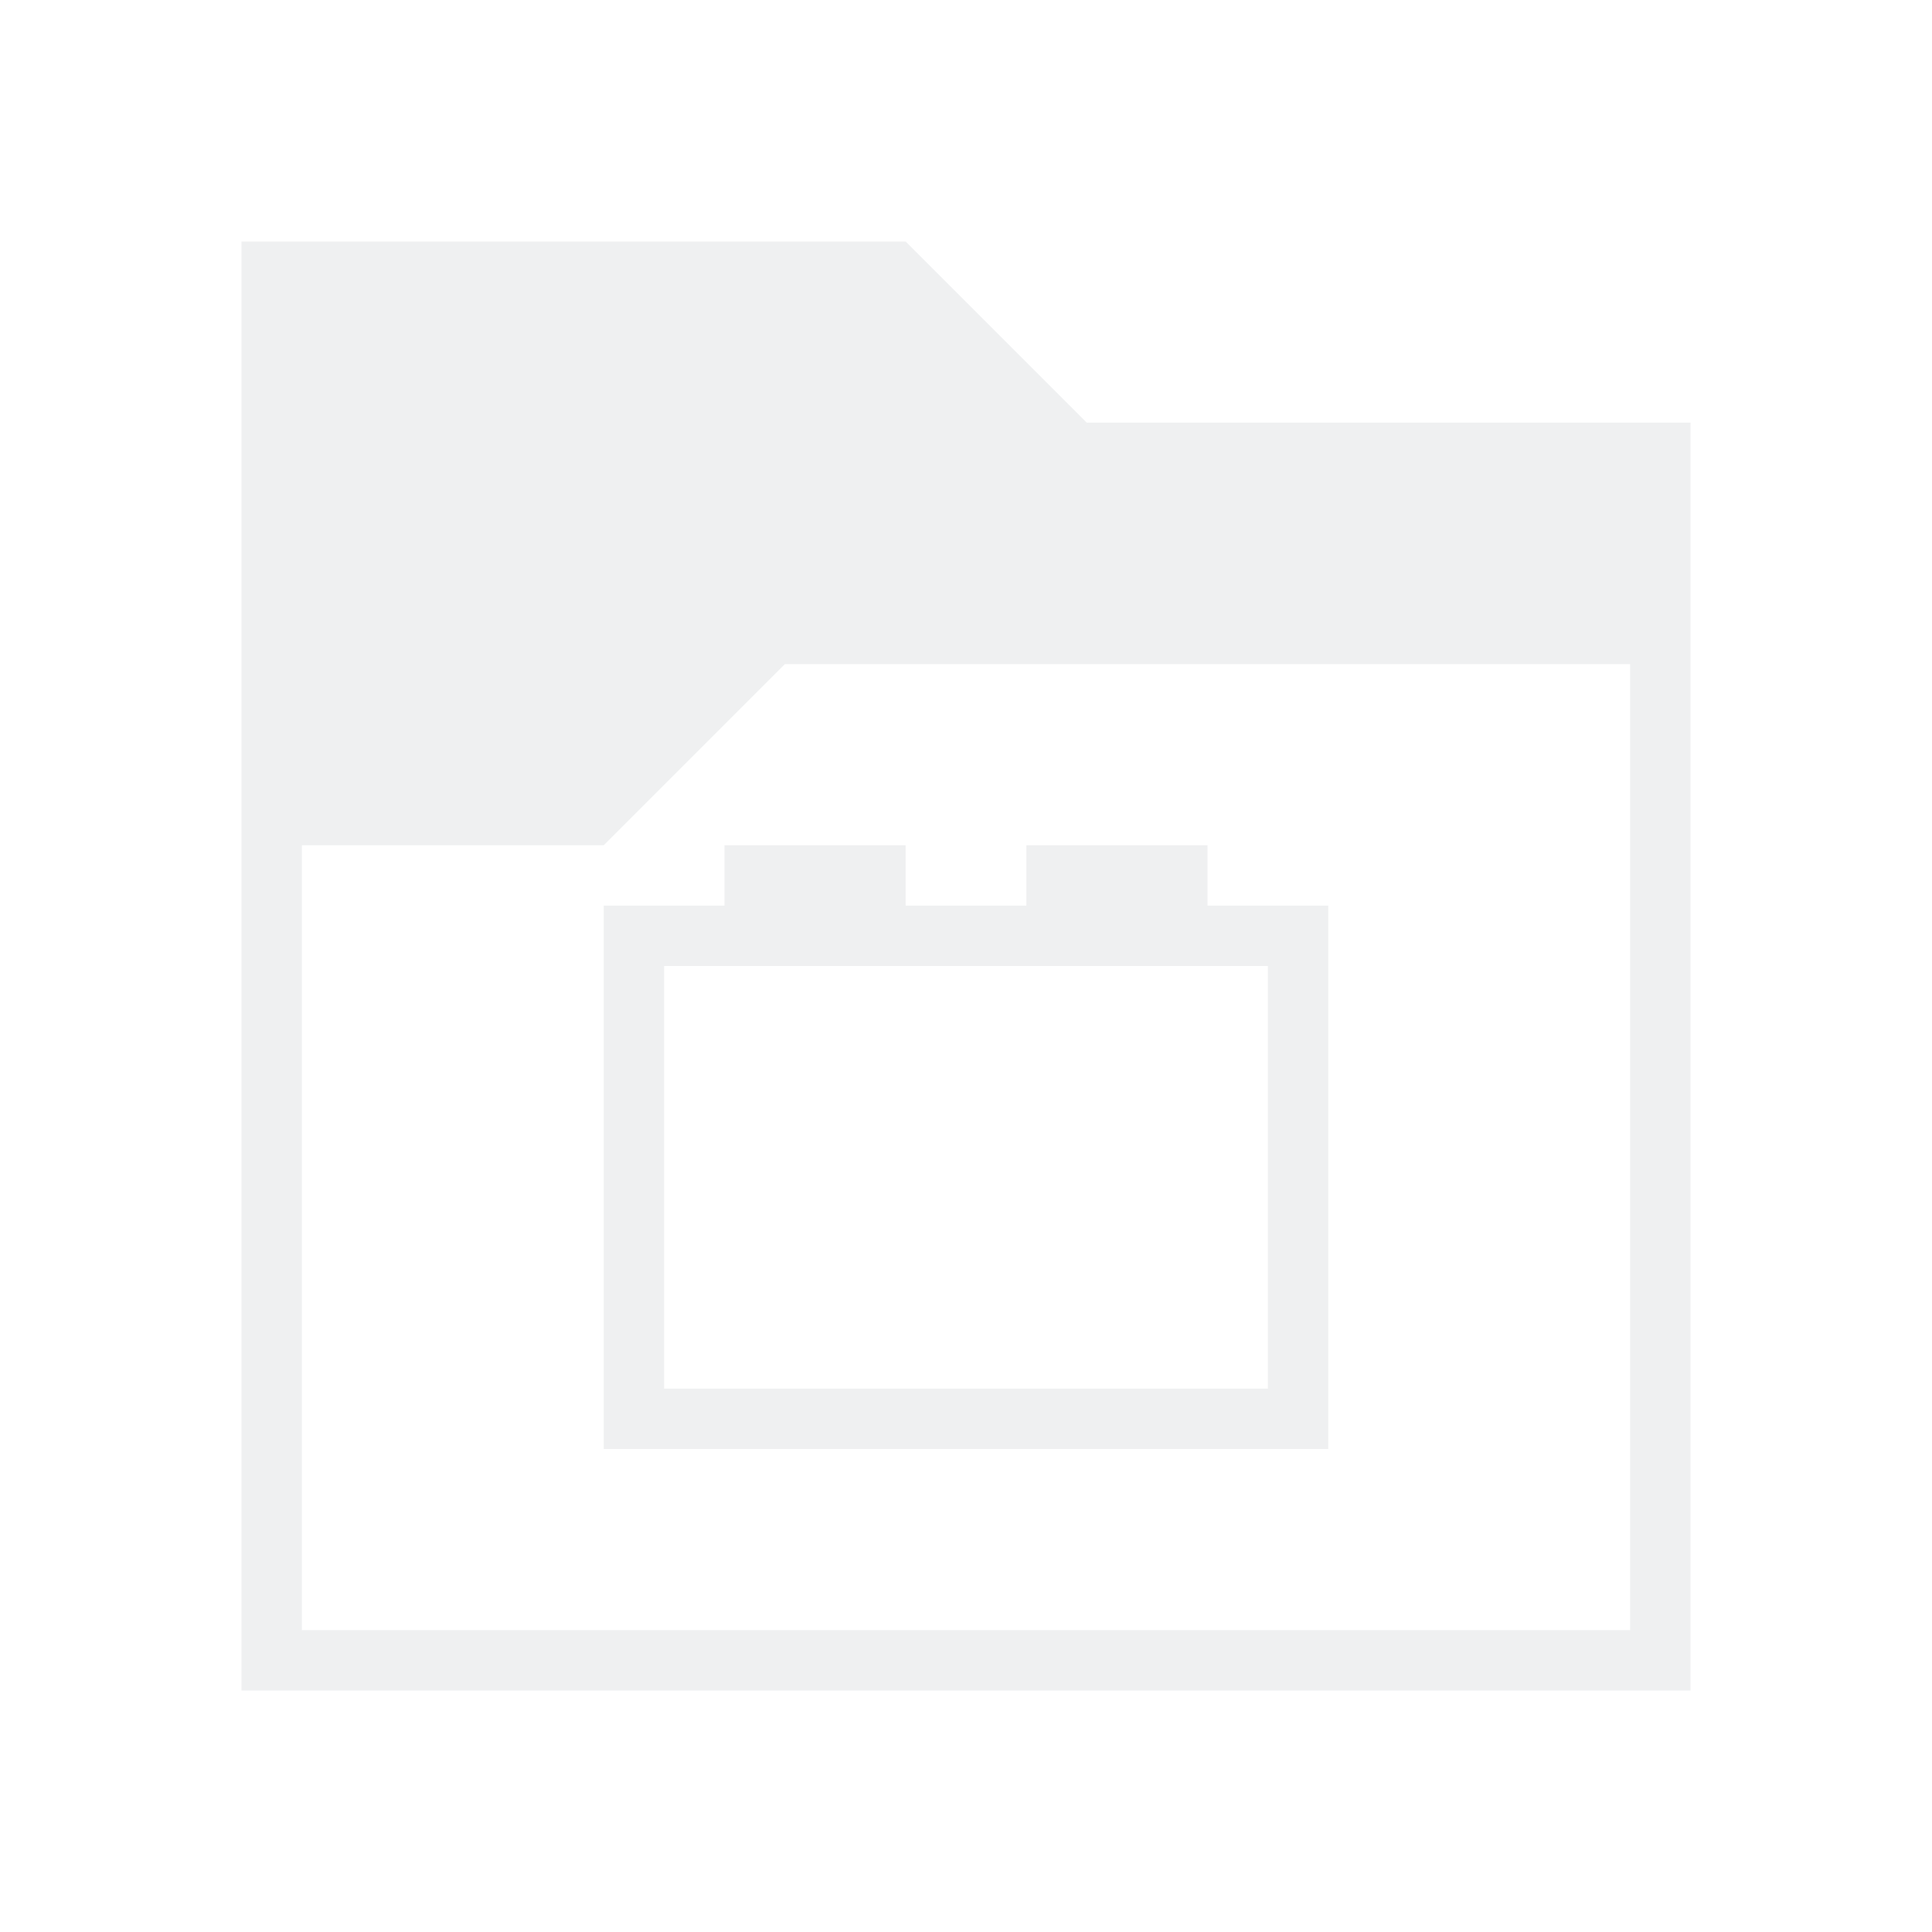
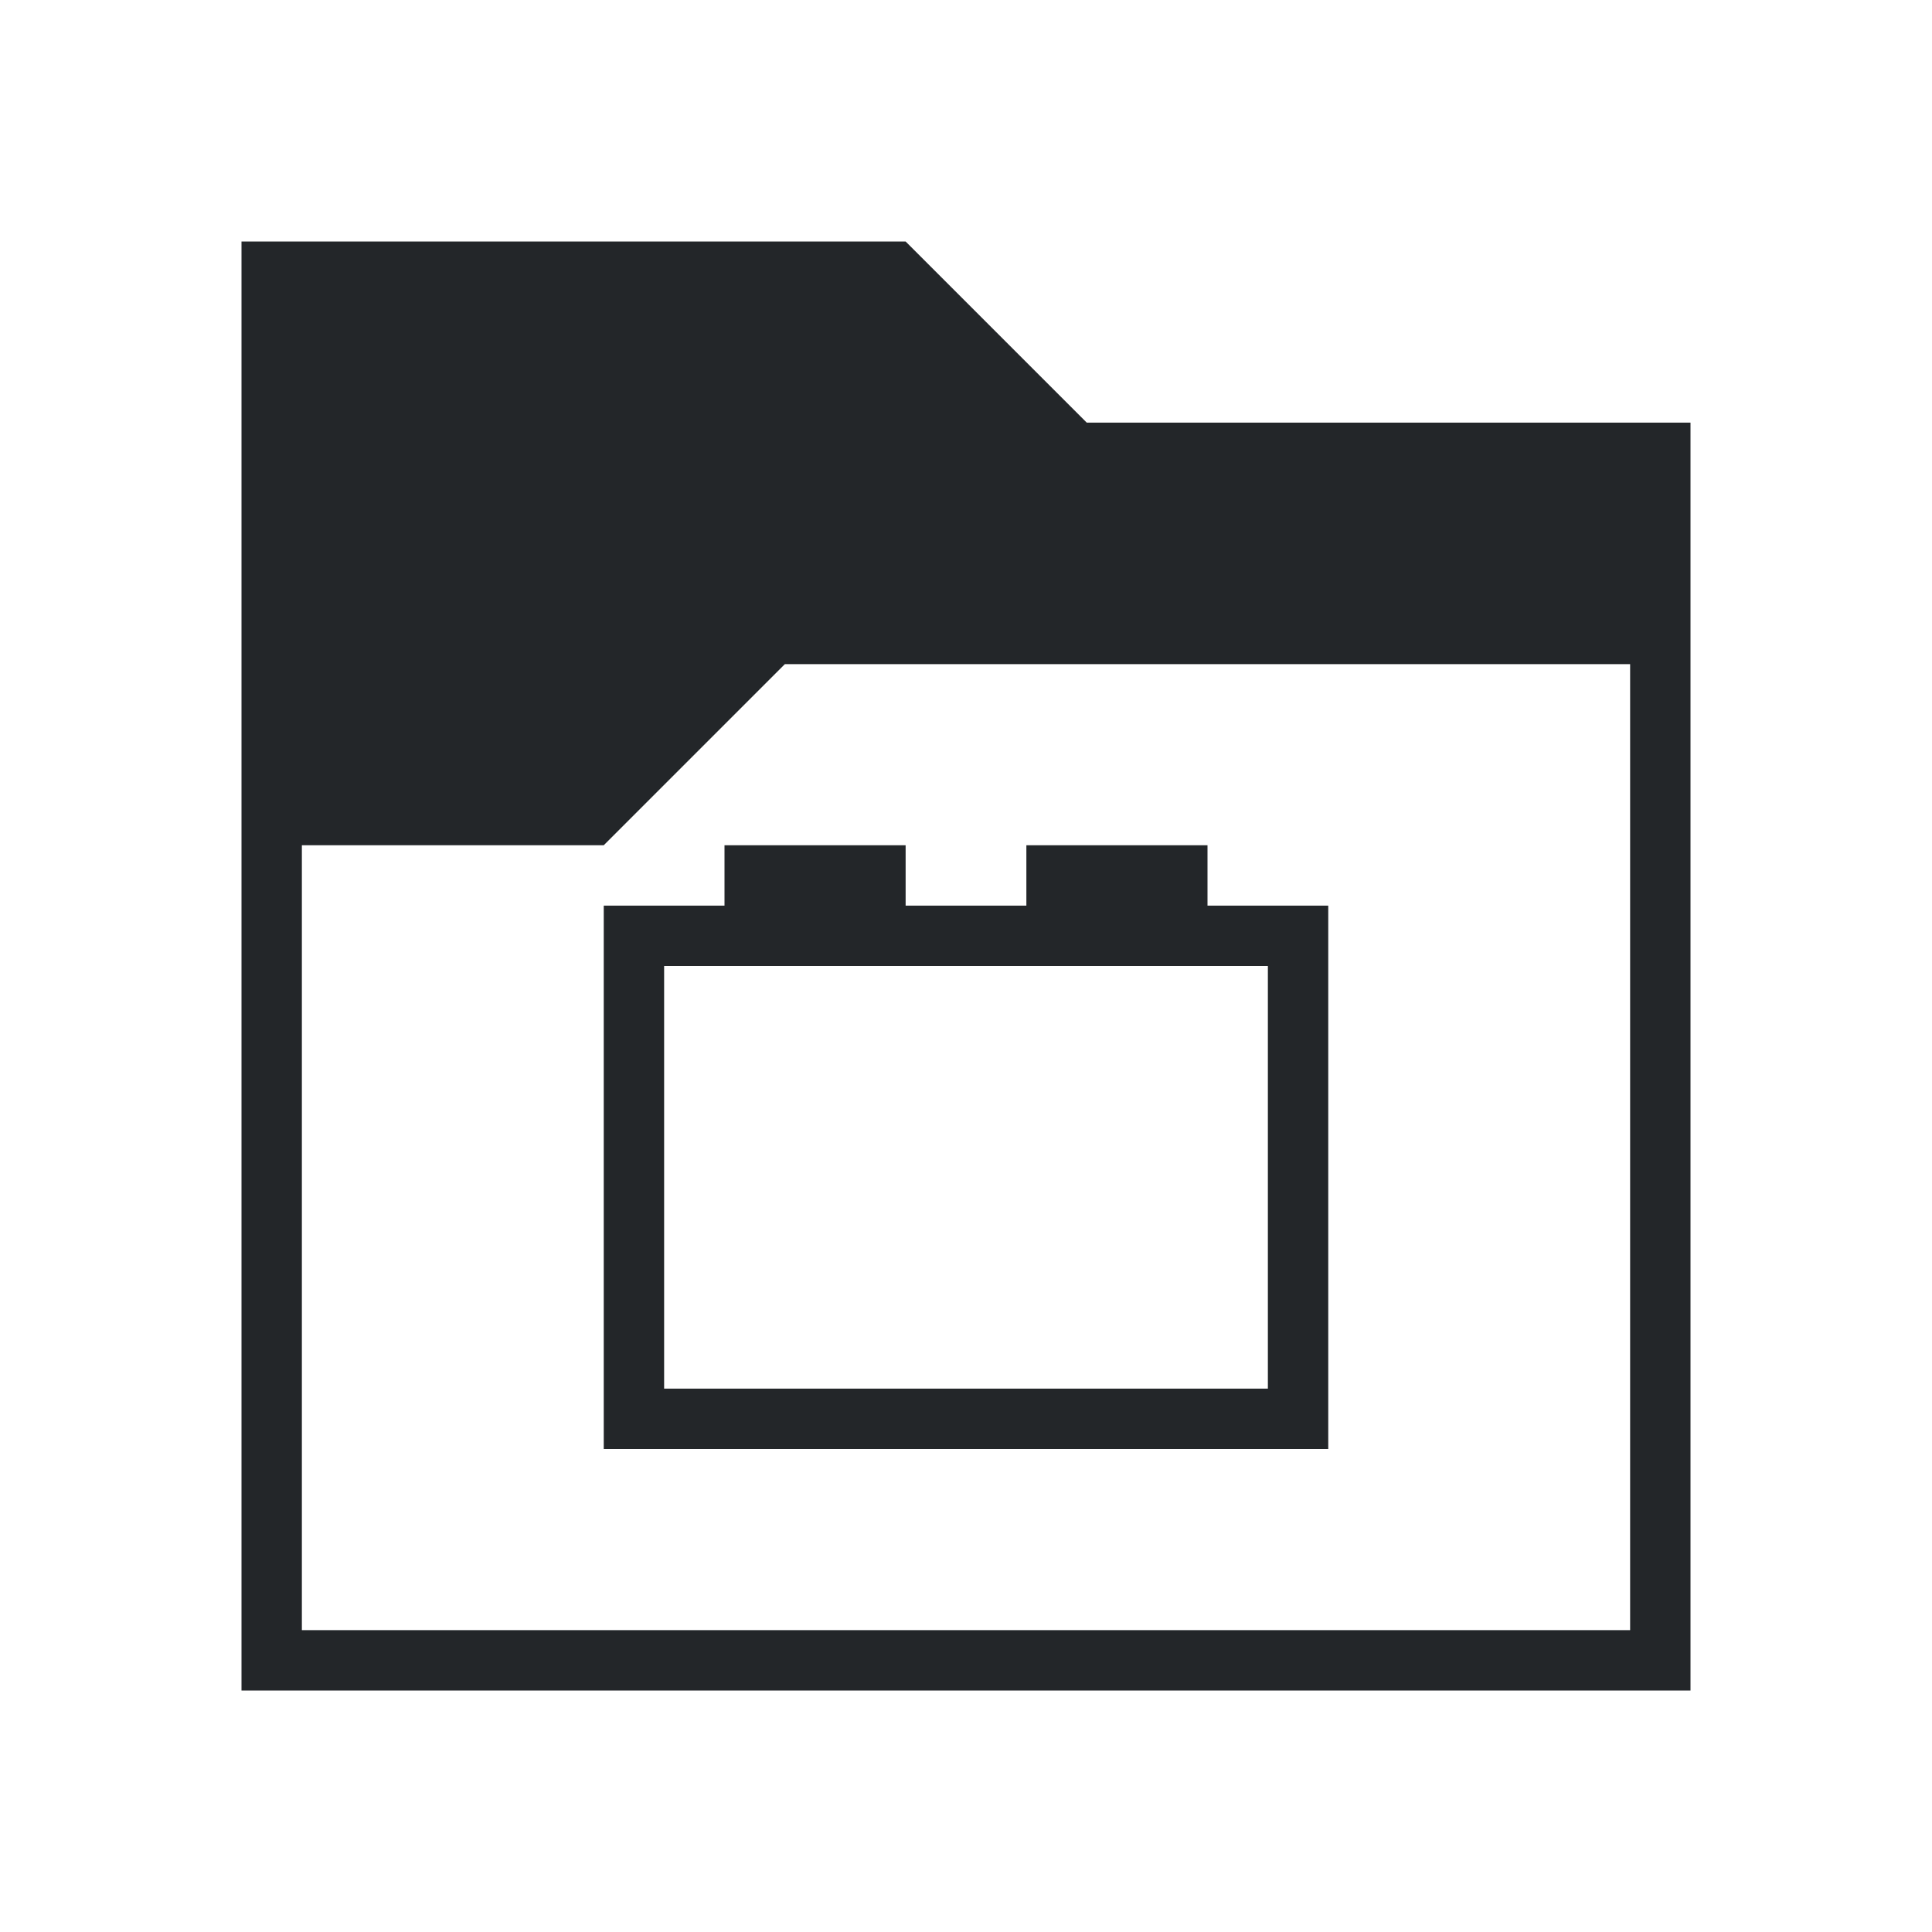
<svg xmlns="http://www.w3.org/2000/svg" width="8" height="8" fill="none">
-   <path d="M3 3.5v.25h-.5V6h3V3.75H5V3.5h-.75v.25h-.5V3.5H3Zm-.25.5h2.5v1.75h-2.5V4Z" fill="#EFF0F1" />
-   <path d="M1 1v6h6l-.25-.25h-5.5V3.5H2.5l.75-.75h3.5v4L7 7V1.75H4.5L3.75 1H1Z" fill="#EFF0F1" />
+   <path d="M3 3.5v.25h-.5V6h3V3.75H5V3.5h-.75v.25h-.5V3.5H3Zm-.25.5h2.5v1.75h-2.5V4Z" fill="#232629" />
+   <path d="M1 1v6h6l-.25-.25h-5.5V3.5H2.5l.75-.75h3.5v4L7 7V1.75H4.5L3.75 1H1Z" fill="#232629" />
</svg>
